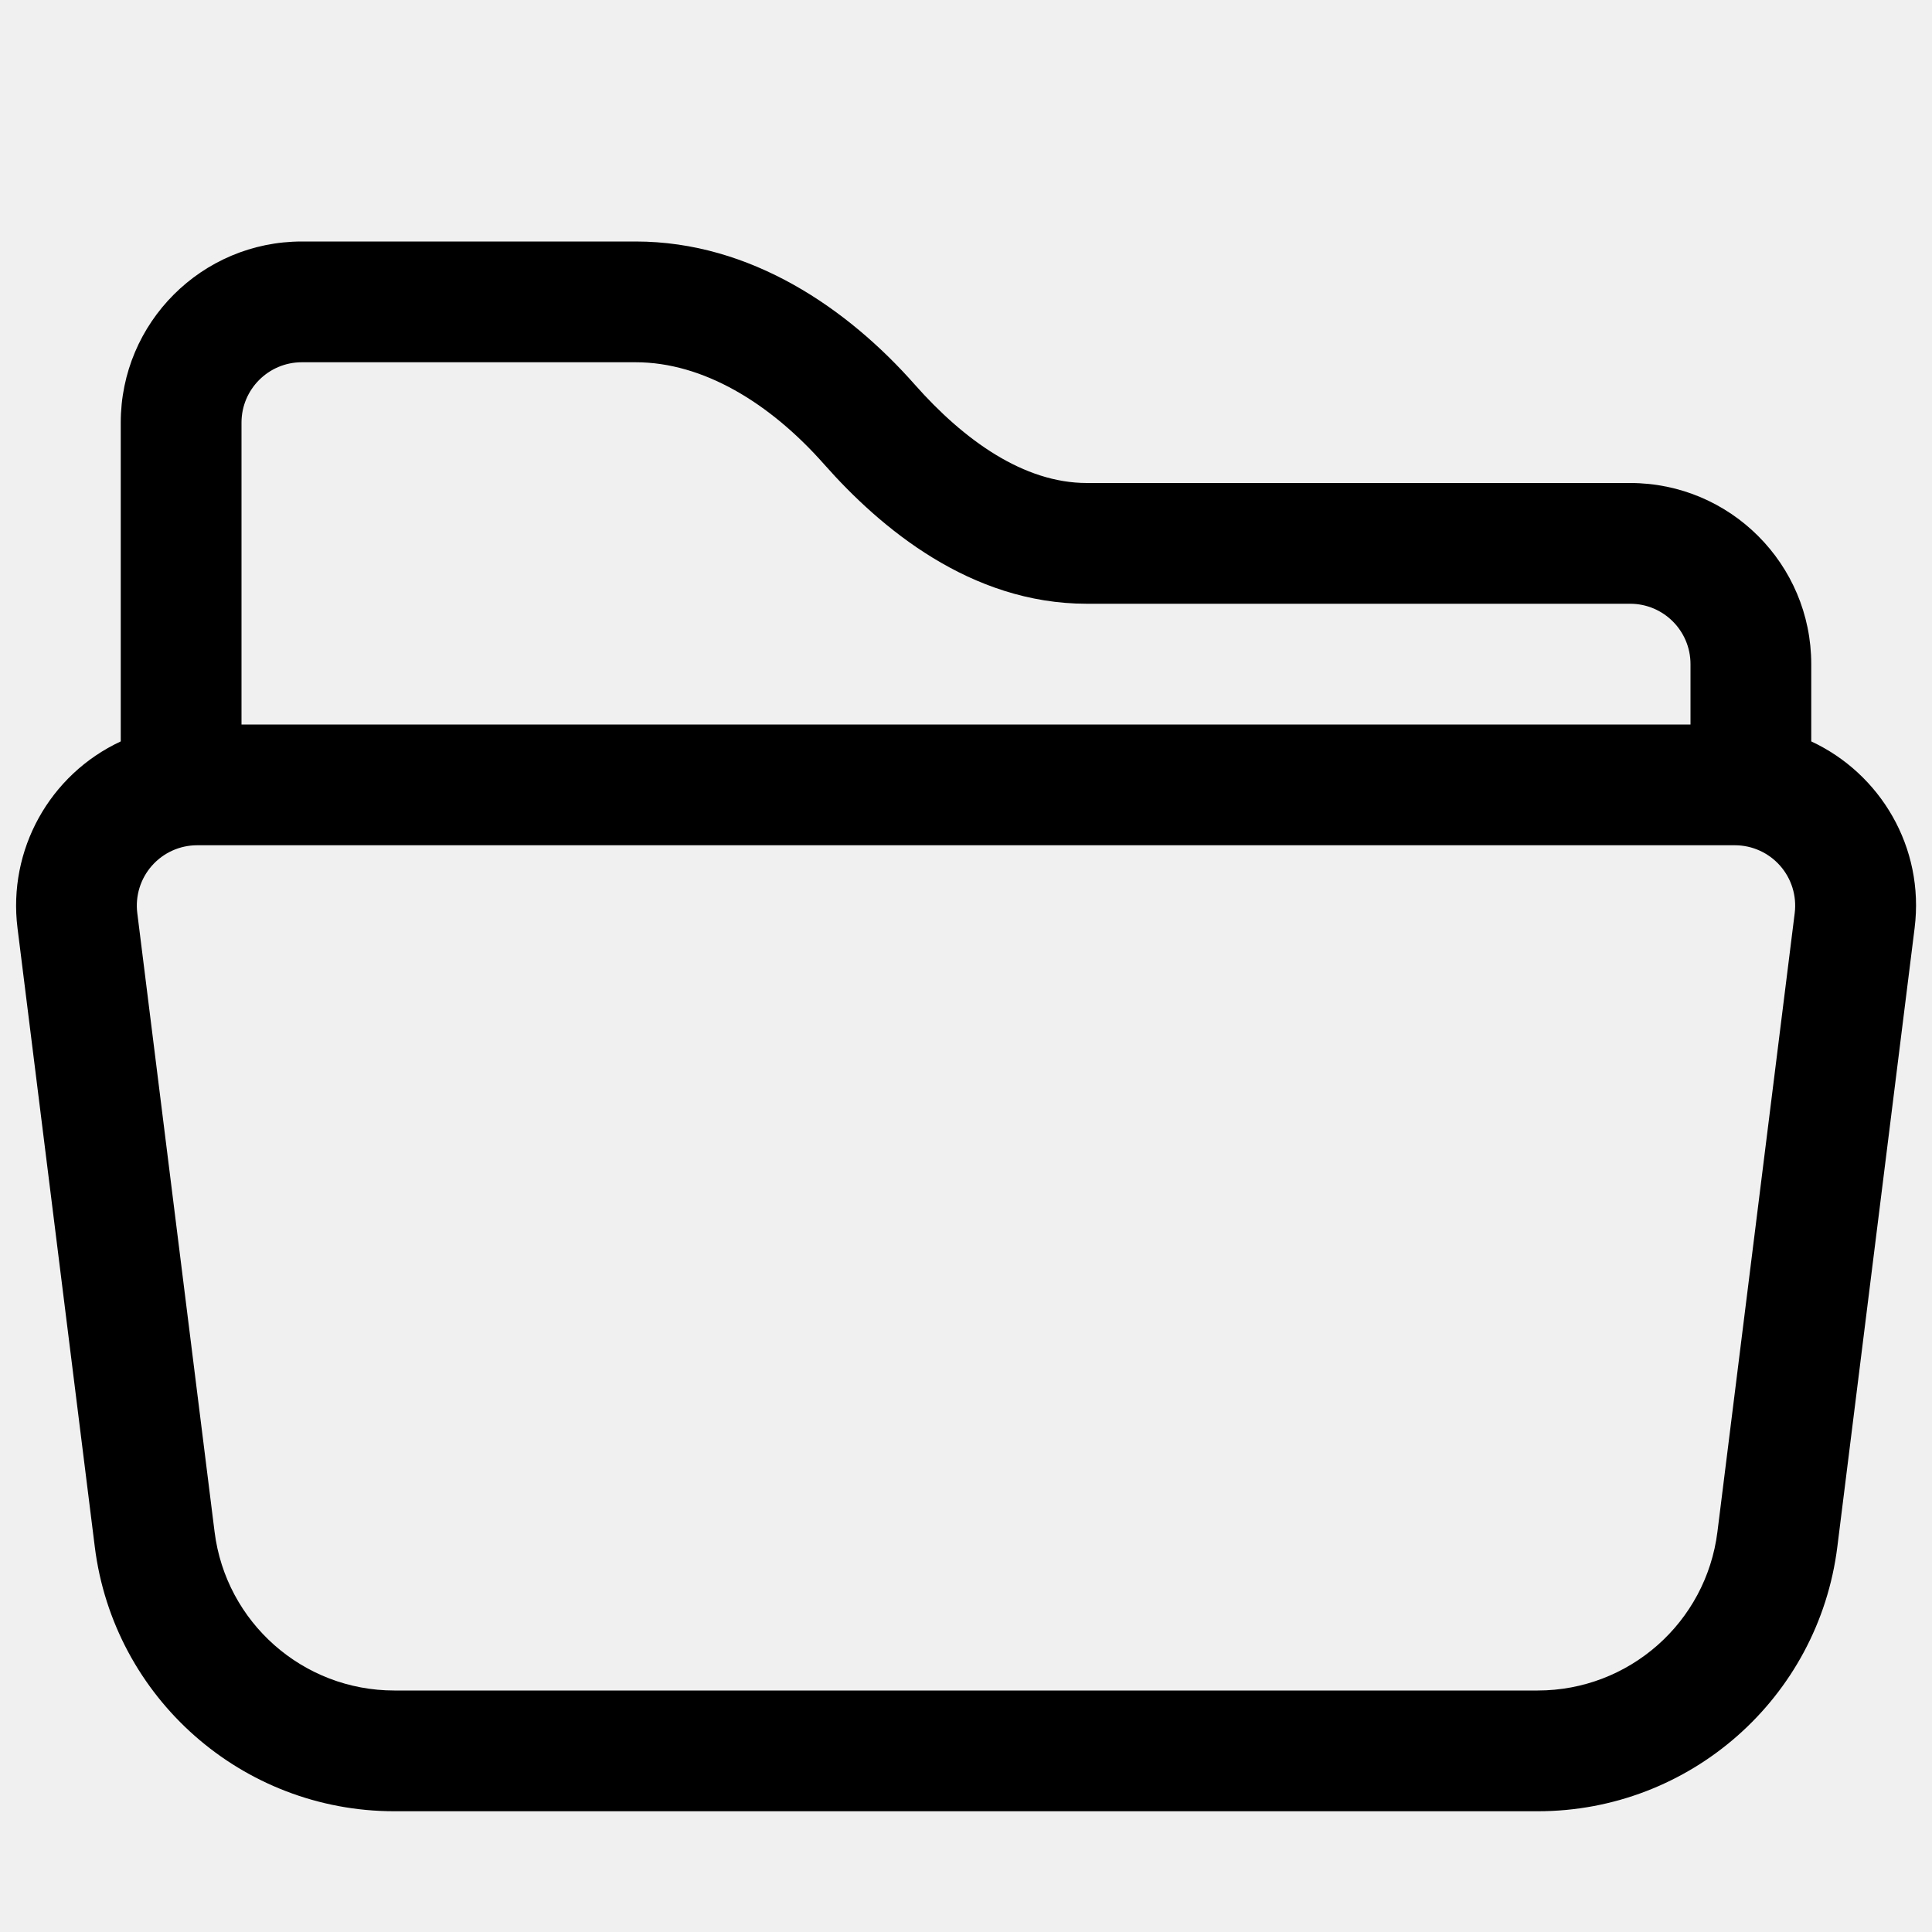
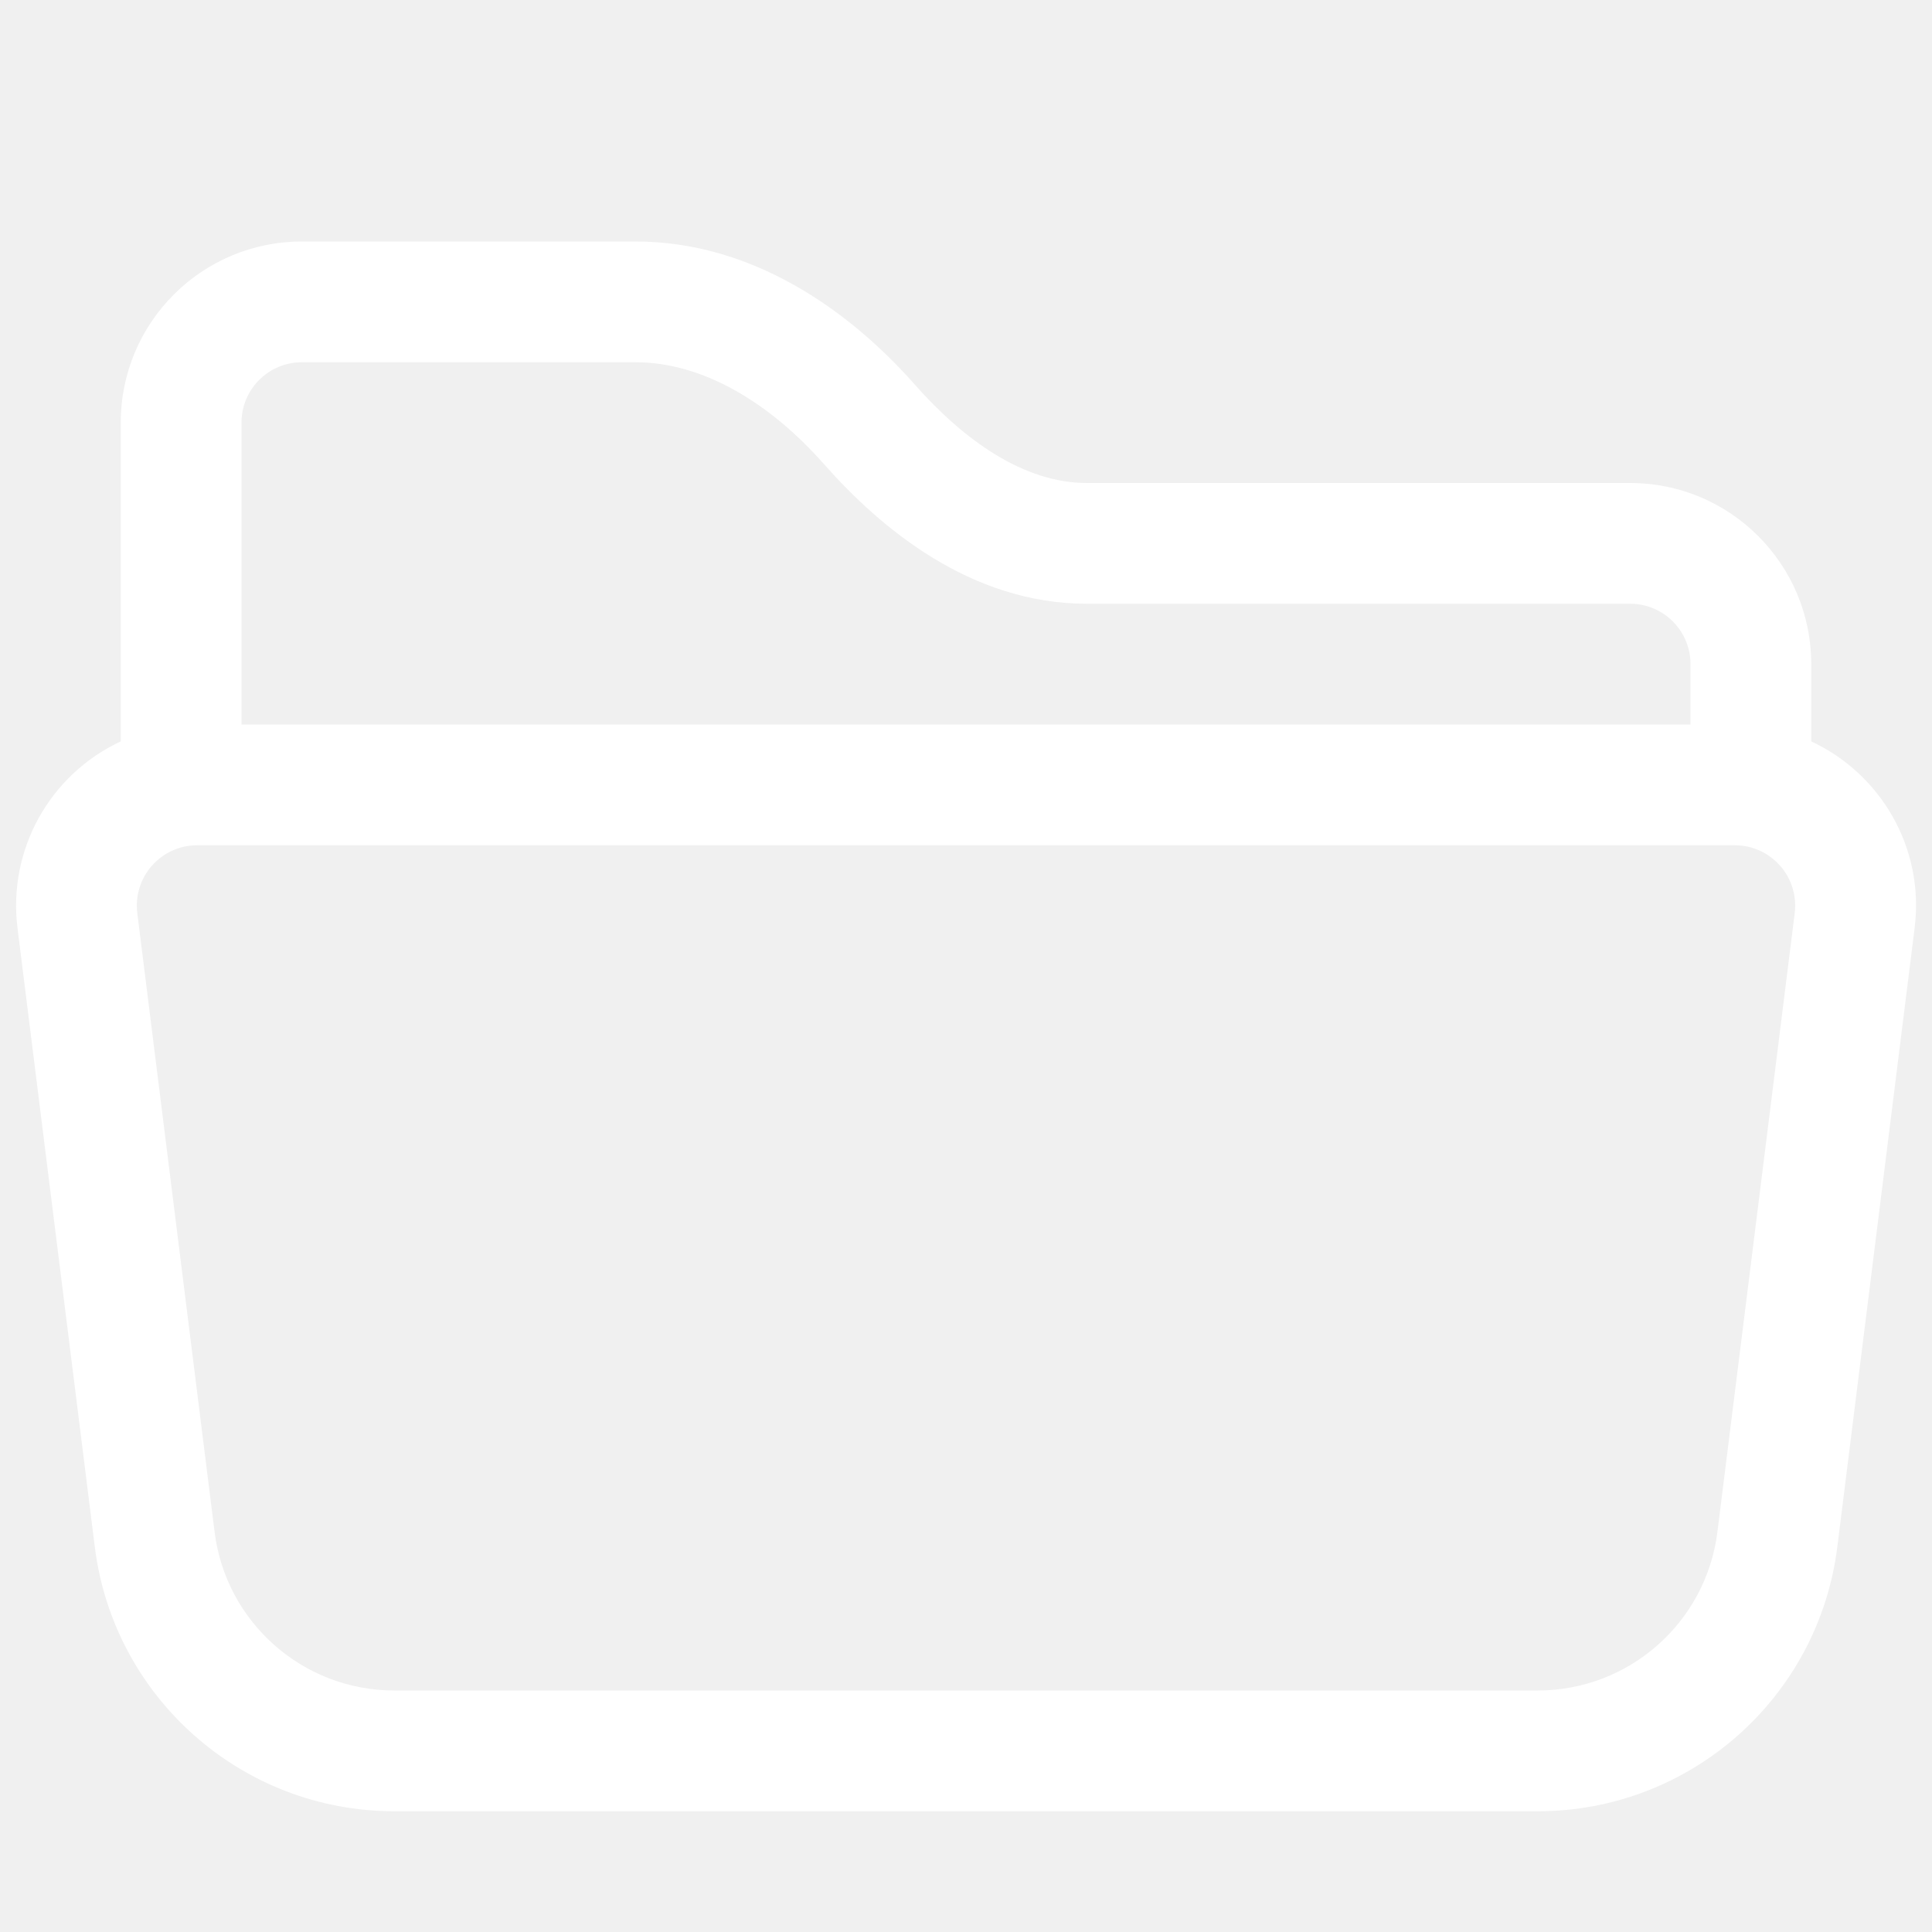
- <svg xmlns="http://www.w3.org/2000/svg" width="1em" height="1em" viewBox="0 0 16 16" class="bi bi-folder2-open" fill="currentColor">
+ <svg xmlns="http://www.w3.org/2000/svg" width="1em" height="1em" viewBox="0 0 16 16" class="bi bi-folder2-open" fill="white">
  <path fill-rule="evenodd" d="M1 3.5A1.5 1.5 0 0 1 2.5 2h2.764c.958 0 1.76.56 2.311 1.184C7.985 3.648 8.48 4 9 4h4.5A1.5 1.5 0 0 1 15 5.5v.64c.57.265.94.876.856 1.546l-.64 5.124A2.5 2.5 0 0 1 12.733 15H3.266a2.5 2.5 0 0 1-2.481-2.19l-.64-5.124A1.5 1.5 0 0 1 1 6.14V3.5zM2 6h12v-.5a.5.5 0 0 0-.5-.5H9c-.964 0-1.71-.629-2.174-1.154C6.374 3.334 5.82 3 5.264 3H2.5a.5.5 0 0 0-.5.5V6zm-.367 1a.5.5 0 0 0-.496.562l.64 5.124A1.5 1.5 0 0 0 3.266 14h9.468a1.5 1.5 0 0 0 1.489-1.314l.64-5.124A.5.5 0 0 0 14.367 7H1.633z" />
</svg>
